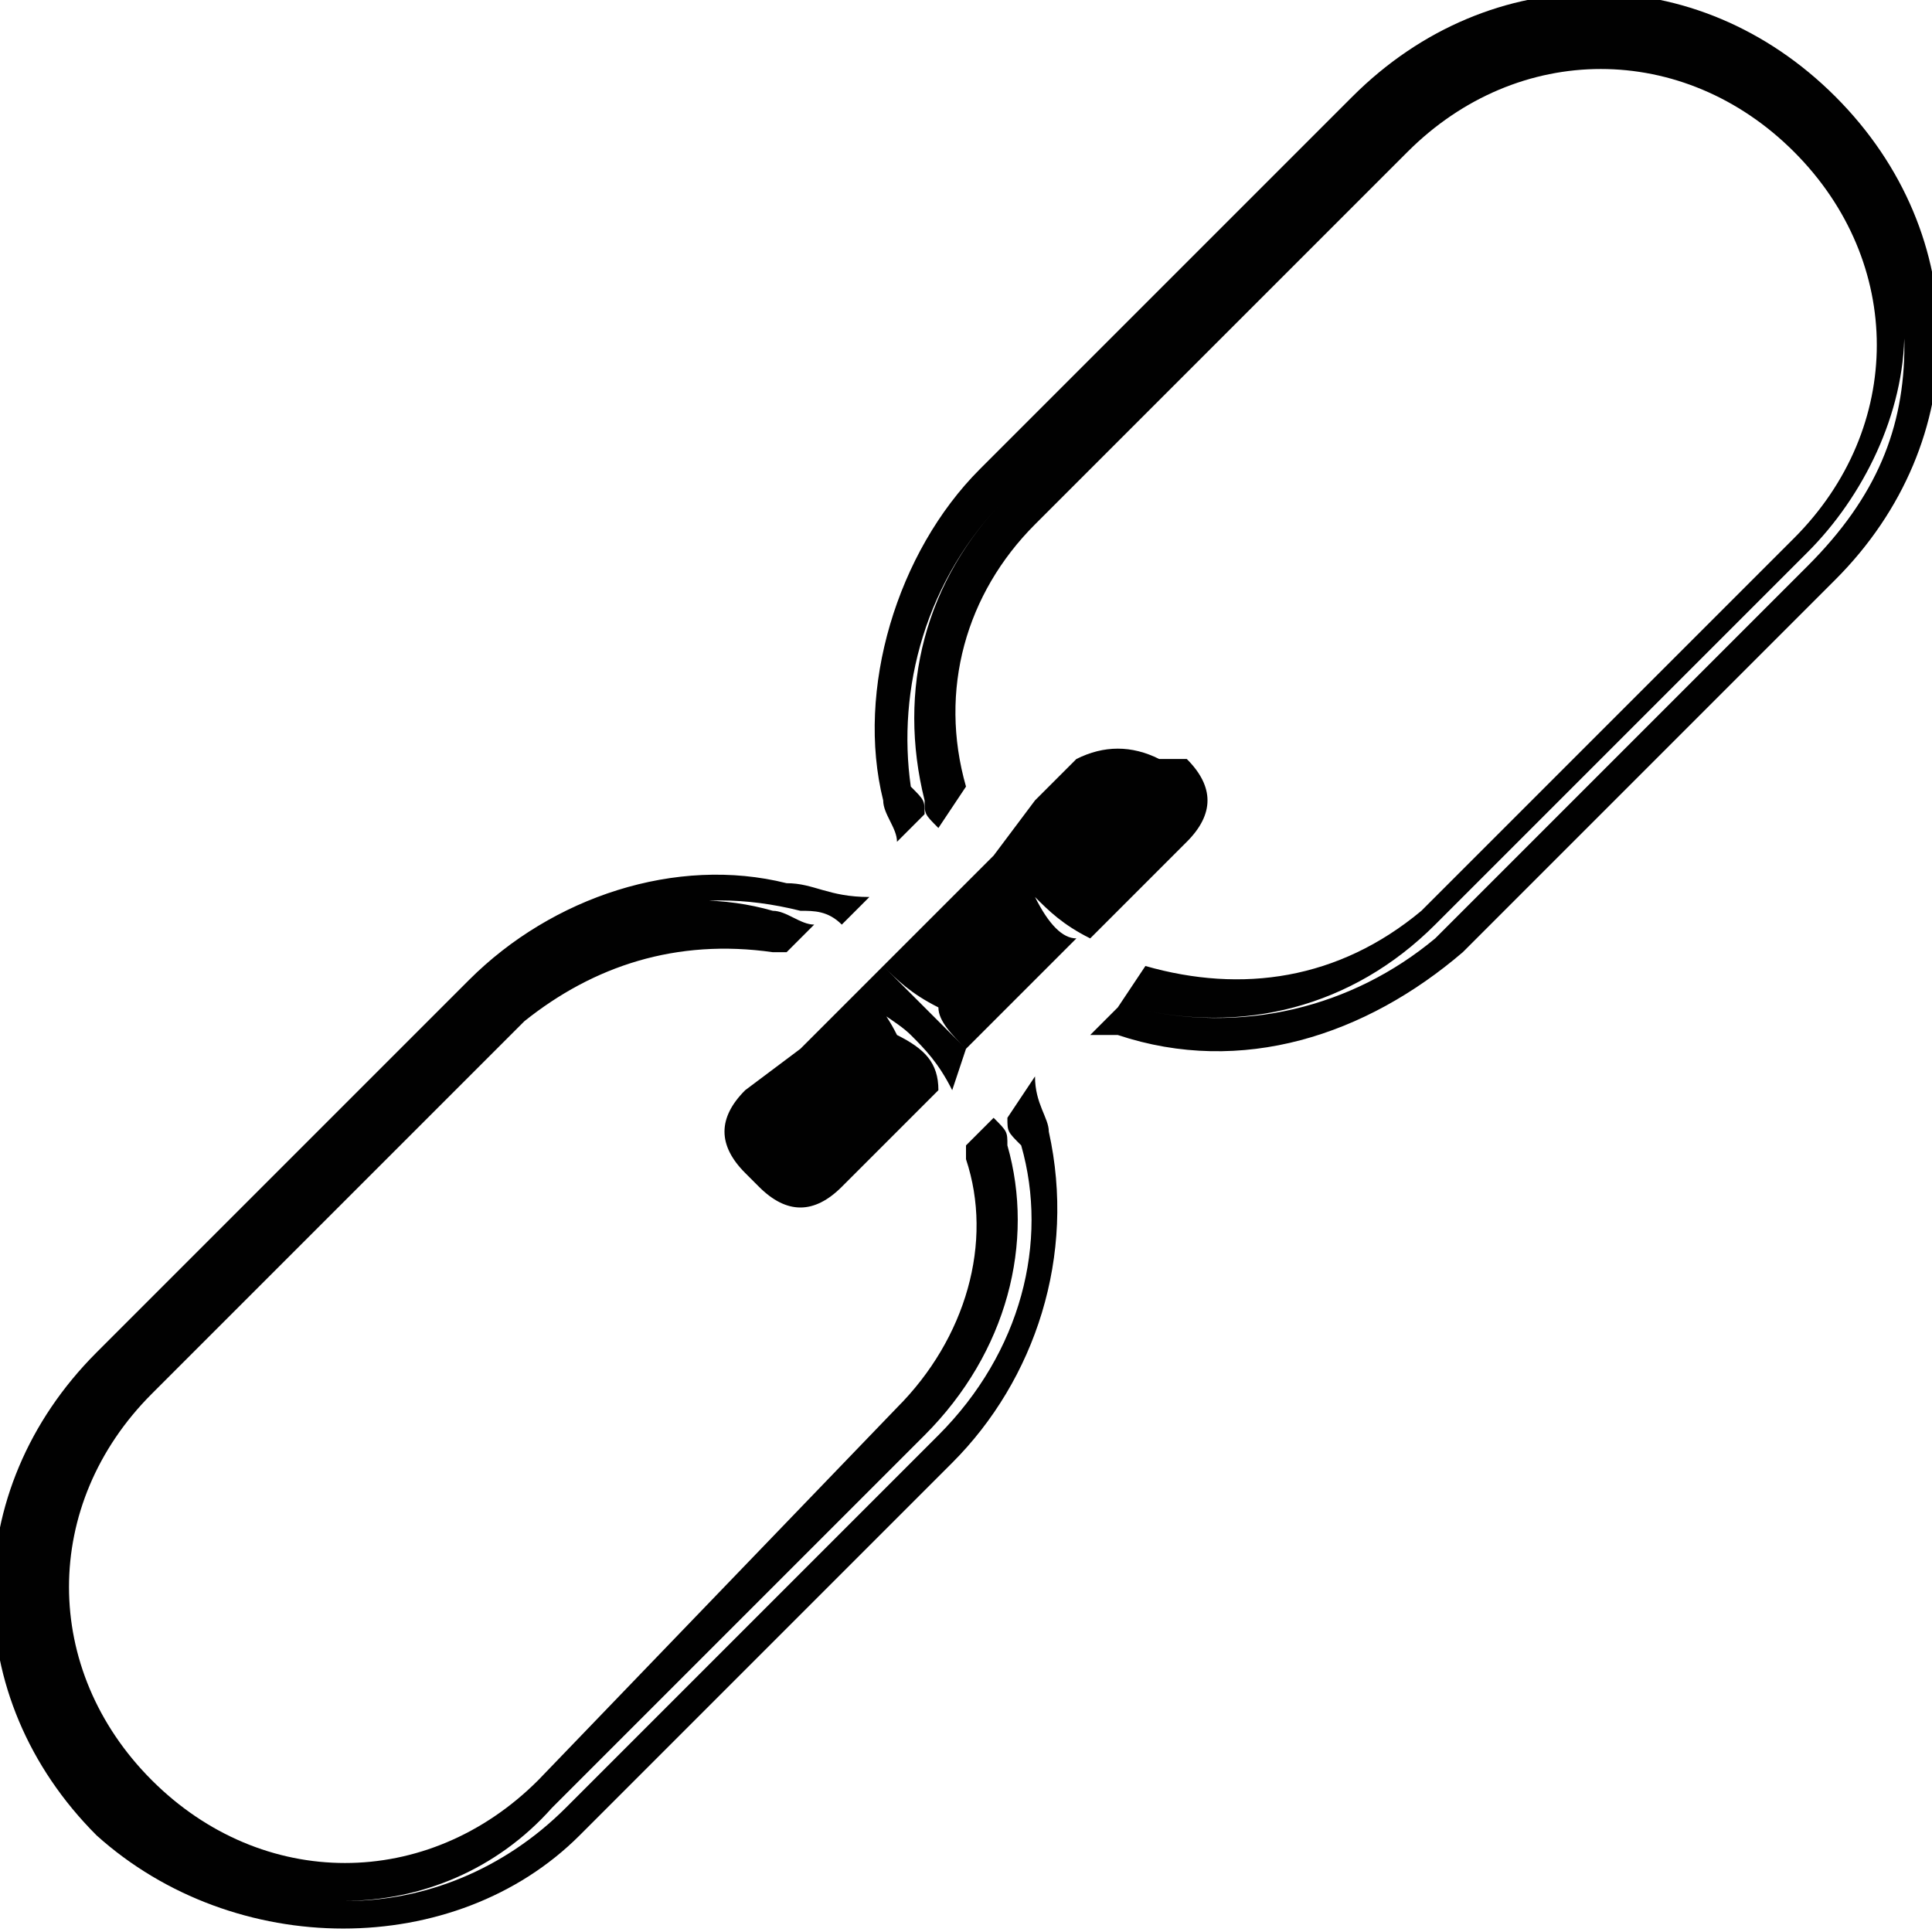
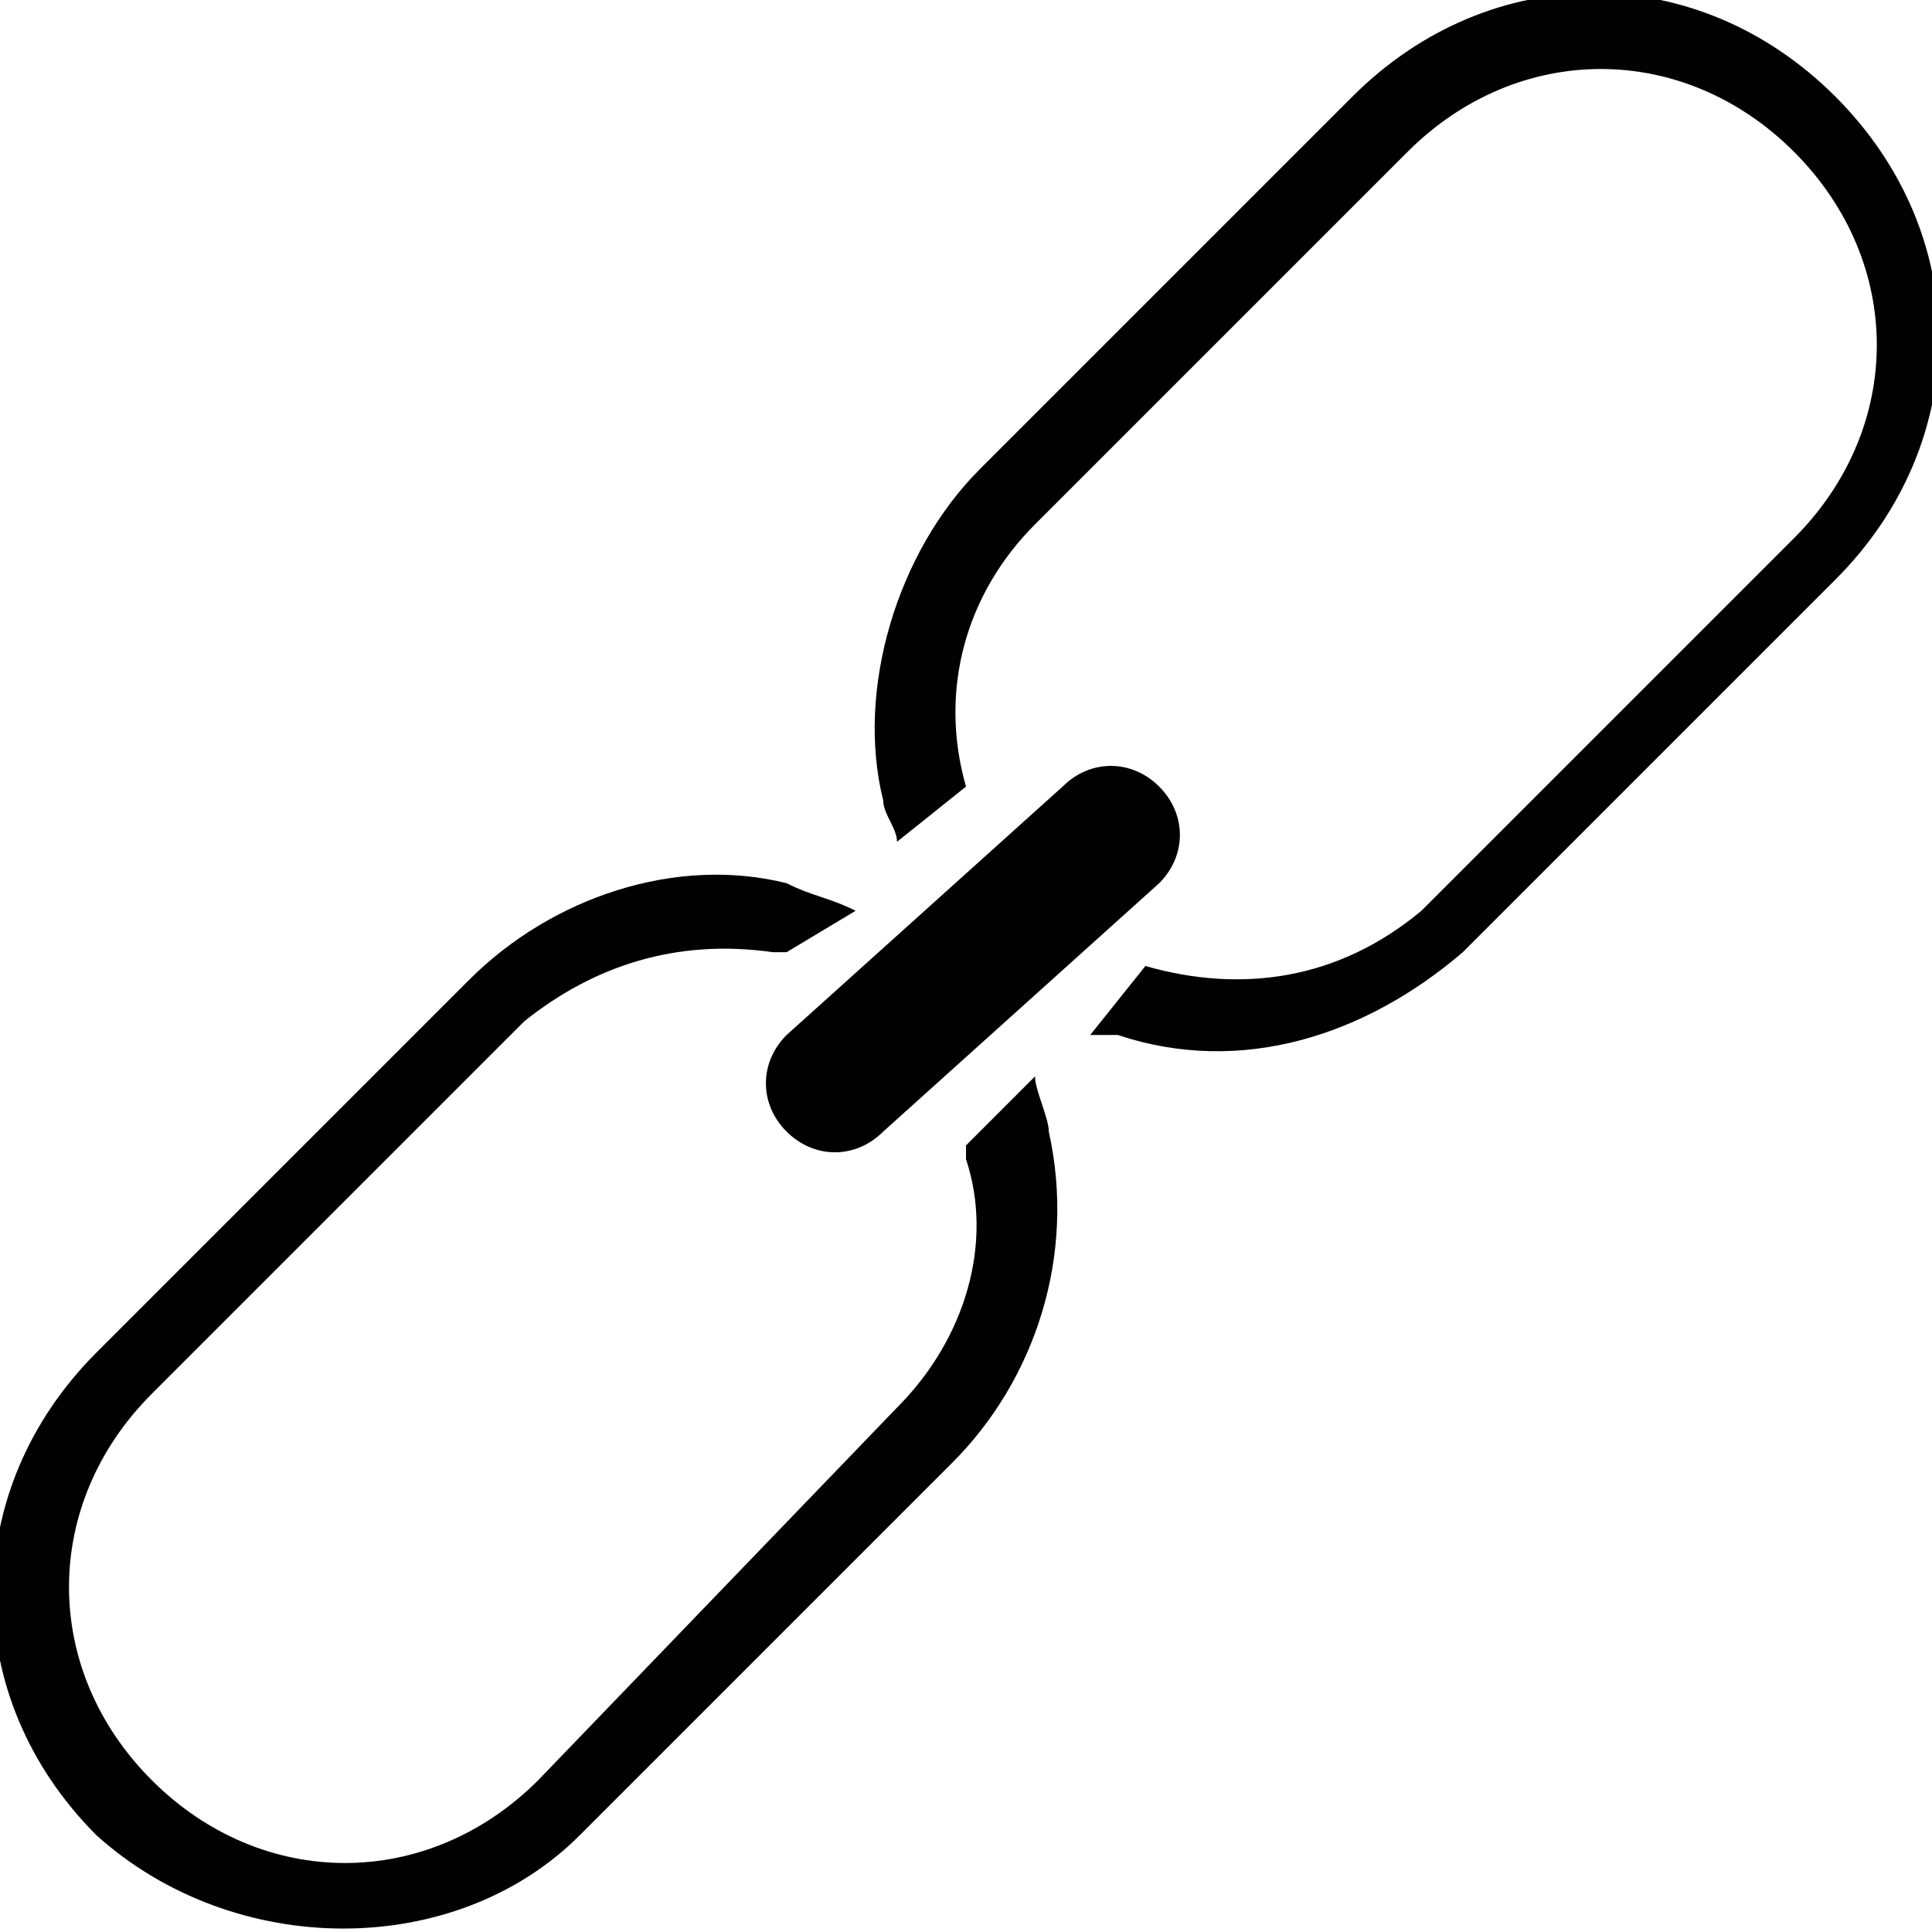
- <svg xmlns="http://www.w3.org/2000/svg" version="1.1" id="link" x="0px" y="0px" viewBox="0 0 14 14" enable-background="new 0 0 14 14" xml:space="preserve">
-   <path id="XMLID_1_" fill="#010101" d="M8.2,6.5L7.8,6.8c0,0,0,0,0,0L8.2,6.5L8.2,6.5z M8.1,7.3c0,0,0.1,0,0.1,0  c0.8,0.2,1.6,0,2.2-0.6l2.7-2.7c0.4-0.4,0.7-1,0.7-1.6c0-0.6-0.2-1.1-0.7-1.6C12.2,0,10.8,0,9.9,0.9L7.3,3.6C6.7,4.2,6.5,5,6.7,5.8  c0,0.1,0,0.1,0.1,0.2L7,5.7c0,0,0,0,0,0C6.8,5,7,4.3,7.5,3.8l2.7-2.7c0.8-0.8,2-0.8,2.8,0c0.8,0.8,0.8,2,0,2.8l-2.7,2.7  C9.7,7.1,9,7.2,8.3,7L8.1,7.3z M7.5,6.5c0.1,0.1,0.2,0.2,0.4,0.3l0.4-0.4l0,0l0.3-0.3c0.2-0.2,0.2-0.4,0-0.6L8.4,5.5  C8.2,5.4,8,5.4,7.8,5.5L7.5,5.8L7.2,6.2C7.2,6.3,7.3,6.4,7.5,6.5z M7.6,7C7.6,7,7.6,7,7.6,7l0.2-0.2c0,0,0,0,0,0L7.6,7z M8.1,7.3  L7.9,7.5C8,7.5,8,7.5,8.1,7.5c0.9,0.3,1.8,0,2.5-0.6l2.7-2.7c1-1,1-2.5,0-3.5c-1-1-2.5-1-3.5,0L7.1,3.4C6.5,4,6.2,5,6.4,5.8  c0,0.1,0.1,0.2,0.1,0.3l0.2-0.2c0-0.1,0-0.1-0.1-0.2C6.5,5,6.7,4.2,7.3,3.6l2.7-2.7c0.9-0.9,2.3-0.9,3.1,0c0.4,0.4,0.7,1,0.7,1.6  c0,0.6-0.2,1.1-0.7,1.6l-2.7,2.7C9.8,7.3,9,7.5,8.2,7.3C8.2,7.3,8.1,7.3,8.1,7.3z M7.4,7.2L7.6,7c0,0,0,0,0,0L7.4,7.2  C7.4,7.2,7.4,7.2,7.4,7.2z M7.3,6.7C7.2,6.6,7.1,6.5,7,6.4L6.8,6.6C6.9,6.7,7,6.8,7.1,6.9C7.2,7,7.3,7.1,7.4,7.2L7.6,7  C7.5,6.9,7.4,6.8,7.3,6.7z M7.2,6.2L7,6.4c0.1,0.1,0.2,0.2,0.3,0.4C7.4,6.8,7.5,6.9,7.6,7l0.2-0.2C7.7,6.8,7.6,6.7,7.5,6.5  C7.3,6.4,7.2,6.3,7.2,6.2z M7.1,6.9C7,6.8,6.9,6.7,6.8,6.6L6.6,6.8C6.7,6.9,6.8,7,6.9,7.1C7,7.2,7.1,7.3,7.2,7.4l0.2-0.2  C7.3,7.1,7.2,7,7.1,6.9z M6.9,7.1C6.8,7,6.7,6.9,6.6,6.8L6.4,7c0.1,0.1,0.2,0.2,0.4,0.3C6.8,7.4,6.9,7.5,7,7.6l0.2-0.2  C7.1,7.3,7,7.2,6.9,7.1z M7.2,7.4l0.2-0.2c0,0,0,0,0,0L7.2,7.4C7.2,7.4,7.2,7.4,7.2,7.4z M7,7.6l0.2-0.2c0,0,0,0,0,0L7,7.6  C7,7.6,7,7.6,7,7.6z M6.2,7.2c0.1,0.1,0.3,0.2,0.4,0.3c0.1,0.1,0.2,0.2,0.3,0.4L7,7.6C6.9,7.5,6.8,7.4,6.7,7.3  C6.6,7.2,6.5,7.1,6.4,7L6.2,7.2z M6.8,7.8L7,7.6c0,0,0,0,0,0L6.8,7.8C6.8,7.8,6.8,7.8,6.8,7.8z M6.8,7.8L6.4,8.2l0,0L6.8,7.8  C6.8,7.8,6.8,7.8,6.8,7.8z M4.2,13.3l2.7-2.7C7.5,10,7.8,9.1,7.6,8.2c0-0.1-0.1-0.2-0.1-0.4L7.3,8.1c0,0.1,0,0.1,0.1,0.2  c0.2,0.7,0,1.5-0.6,2.1l-2.7,2.7c-0.9,0.9-2.3,0.9-3.1,0c-0.4-0.4-0.7-1-0.7-1.6c0-0.6,0.2-1.1,0.7-1.6l2.7-2.7  c0.6-0.6,1.3-0.8,2.1-0.6c0.1,0,0.2,0,0.3,0.1l0.2-0.2C6,6.5,5.9,6.4,5.7,6.4C4.9,6.2,4,6.5,3.4,7.1L0.7,9.8c-1,1-1,2.5,0,3.5  C1.7,14.2,3.3,14.2,4.2,13.3z M6.5,7.5C6.4,7.3,6.3,7.2,6.2,7.2L5.8,7.6L5.4,7.9c-0.2,0.2-0.2,0.4,0,0.6l0.1,0.1  c0.2,0.2,0.4,0.2,0.6,0l0.3-0.3l0,0l0.4-0.4C6.8,7.7,6.7,7.6,6.5,7.5z M3.9,12.9c-0.8,0.8-2,0.8-2.8,0c-0.8-0.8-0.8-2,0-2.8l2.7-2.7  C4.3,7,4.9,6.8,5.6,6.9c0,0,0.1,0,0.1,0l0.2-0.2c-0.1,0-0.2-0.1-0.3-0.1c-0.7-0.2-1.5,0-2.1,0.6L0.9,9.9c-0.4,0.4-0.7,1-0.7,1.6  c0,0.6,0.2,1.1,0.7,1.6c0.9,0.9,2.3,0.9,3.1,0l2.7-2.7C7.3,9.8,7.5,9,7.3,8.3c0-0.1,0-0.1-0.1-0.2L7,8.3c0,0,0,0,0,0.1  C7.2,9,7,9.7,6.5,10.2L3.9,12.9z" />
+ <svg xmlns="http://www.w3.org/2000/svg" version="1.1" id="link" x="0px" y="0px" viewBox="0 0 14 14" style="enable-background:new 0 0 14 14;" xml:space="preserve">
+   <style type="text/css">
+ 	.st0{fill:#010101;}
+ </style>
+   <path class="st0" d="M7,5.7L7,5.7C6.8,5,7,4.3,7.5,3.8l2.7-2.7c0.8-0.8,2-0.8,2.8,0s0.8,2,0,2.8l-2.7,2.7C9.7,7.1,9,7.2,8.3,7  L7.9,7.5c0.1,0,0.1,0,0.2,0c0.9,0.3,1.8,0,2.5-0.6l2.7-2.7c1-1,1-2.5,0-3.5s-2.5-1-3.5,0L7.1,3.4C6.5,4,6.2,5,6.4,5.8  c0,0.1,0.1,0.2,0.1,0.3L7,5.7z M6.2,6.6C6,6.5,5.9,6.5,5.7,6.4C4.9,6.2,4,6.5,3.4,7.1L0.7,9.8c-1,1-1,2.5,0,3.5c1,0.9,2.6,0.9,3.5,0  l2.7-2.7C7.5,10,7.8,9.1,7.6,8.2c0-0.1-0.1-0.3-0.1-0.4L7.2,8.1L7,8.3c0,0,0,0,0,0.1C7.2,9,7,9.7,6.5,10.2l-2.6,2.7  c-0.8,0.8-2,0.8-2.8,0s-0.8-2,0-2.8l2.7-2.7C4.3,7,4.9,6.8,5.6,6.9h0.1L6.2,6.6z M8.4,6.4l-2,1.8c-0.2,0.2-0.5,0.2-0.7,0l0,0  c-0.2-0.2-0.2-0.5,0-0.7l2-1.8c0.2-0.2,0.5-0.2,0.7,0l0,0C8.6,5.9,8.6,6.2,8.4,6.4z" />
</svg>
